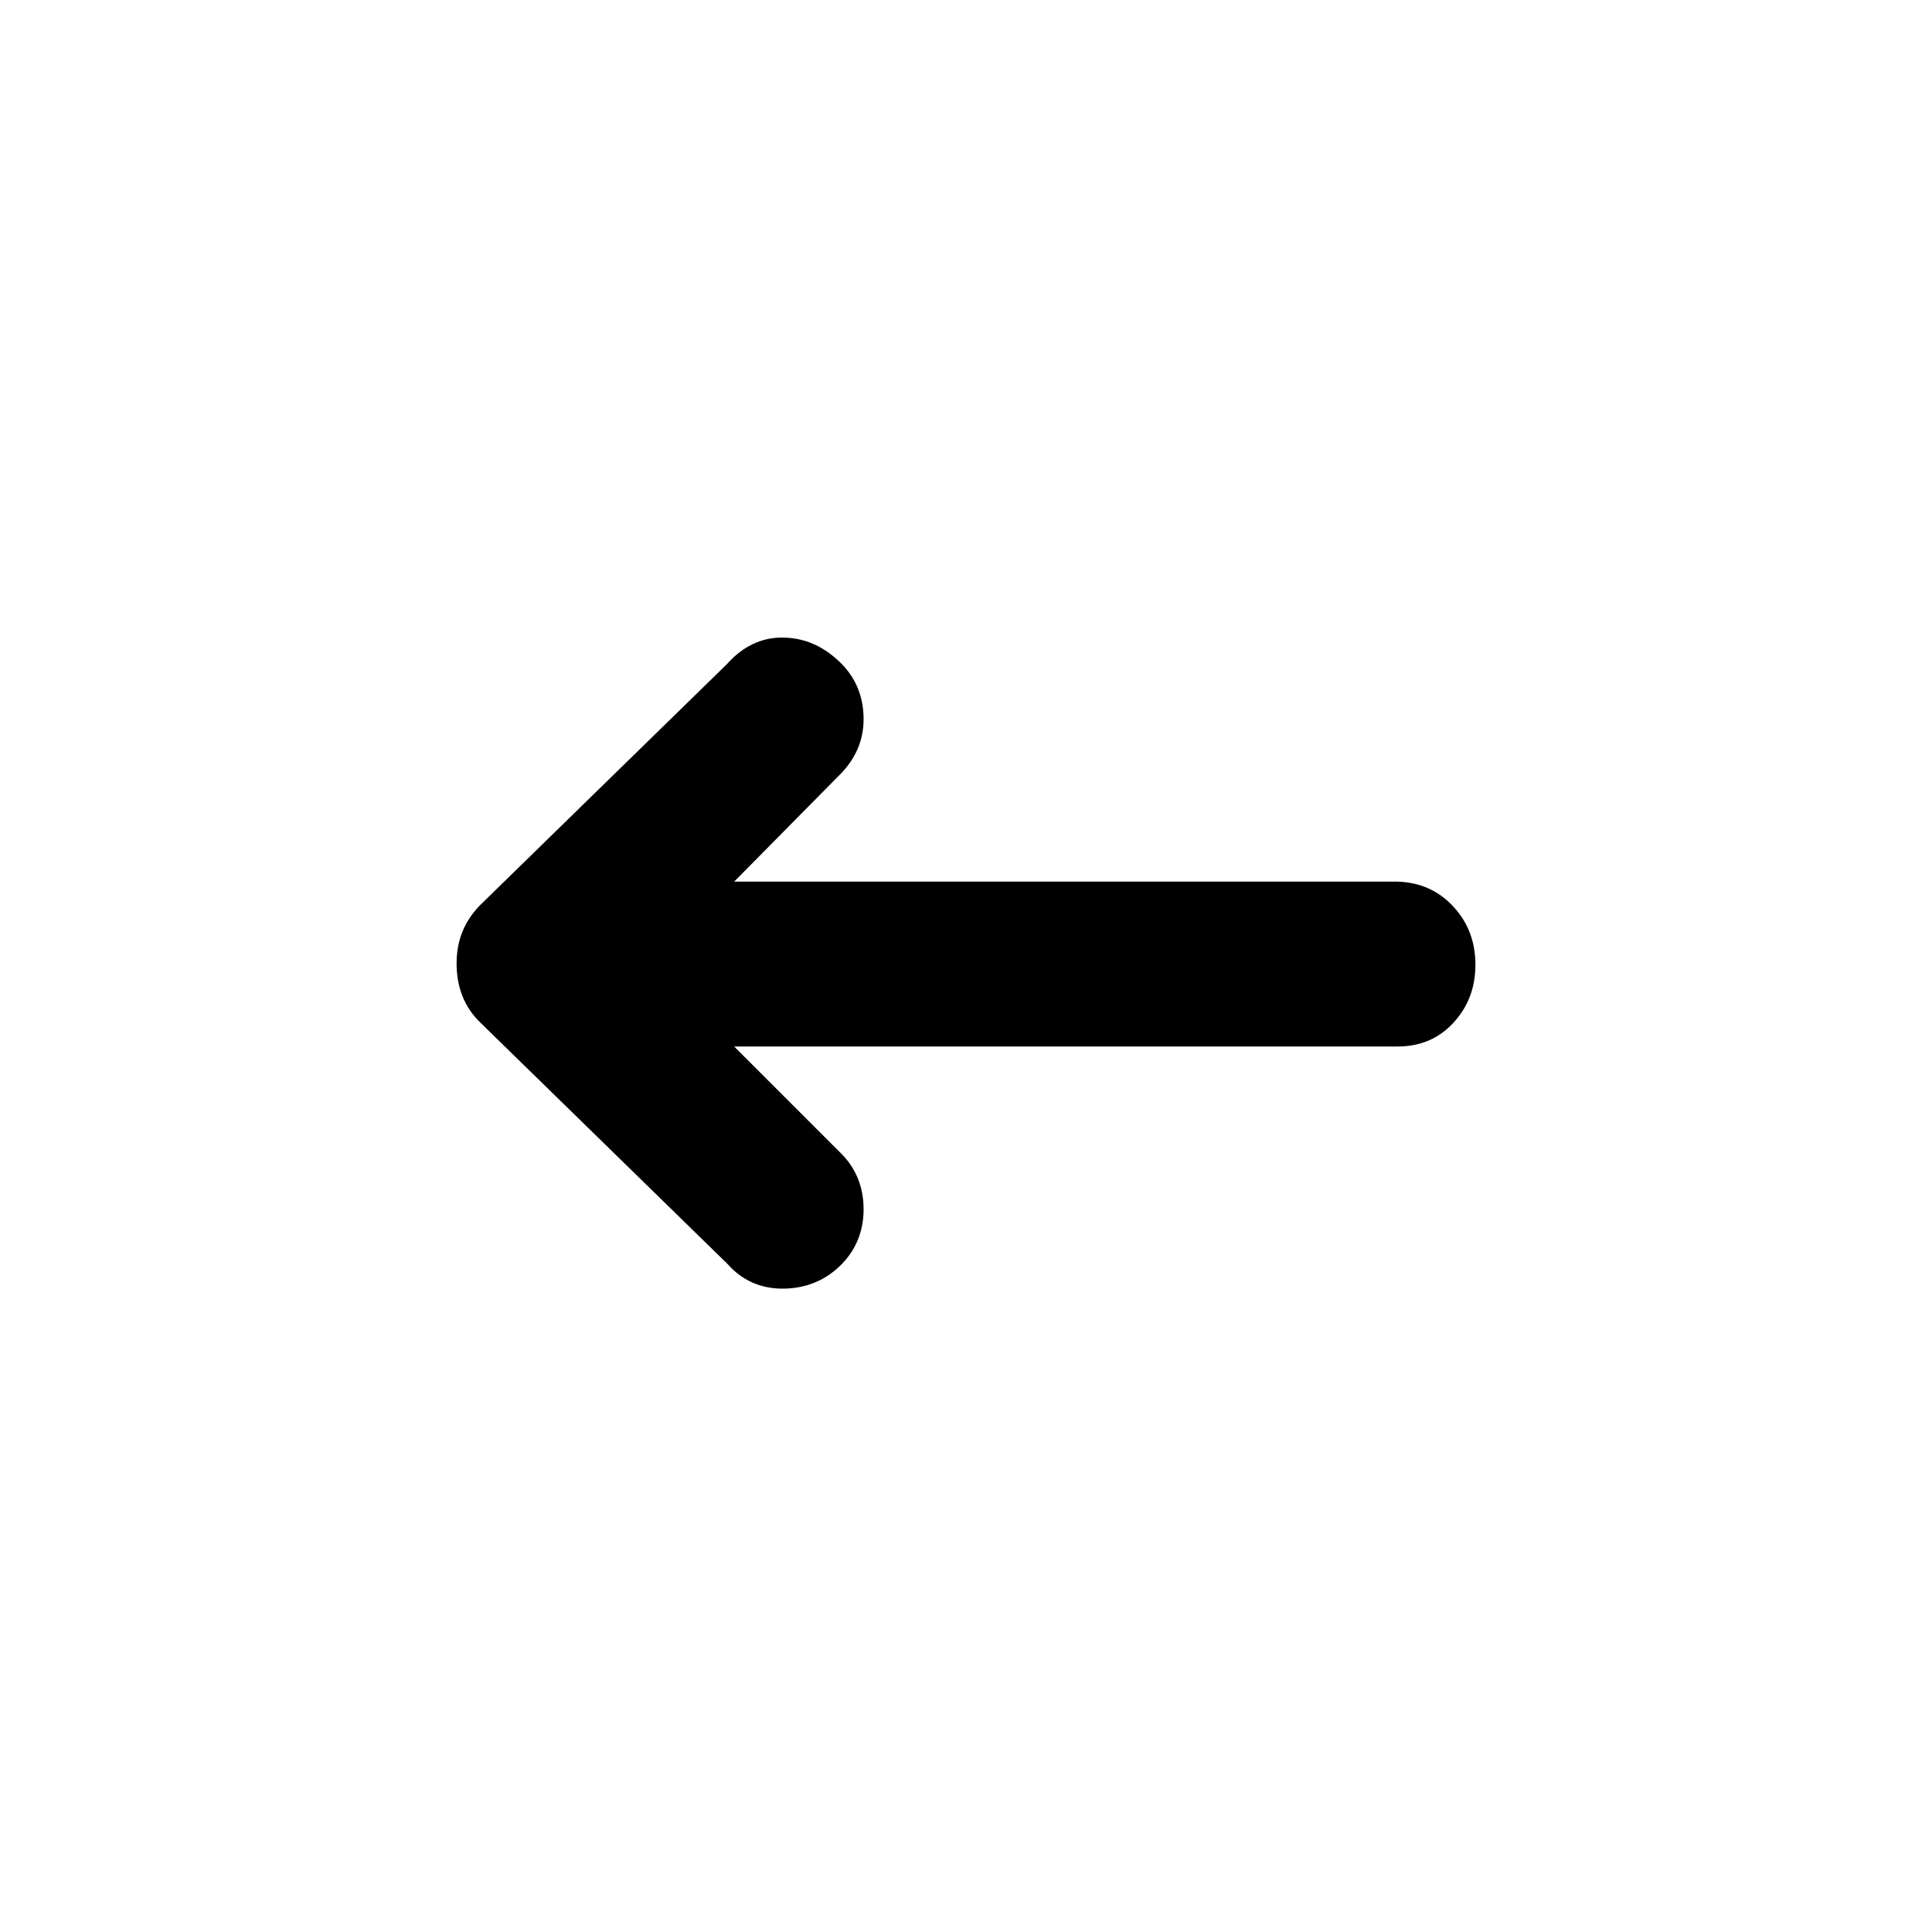
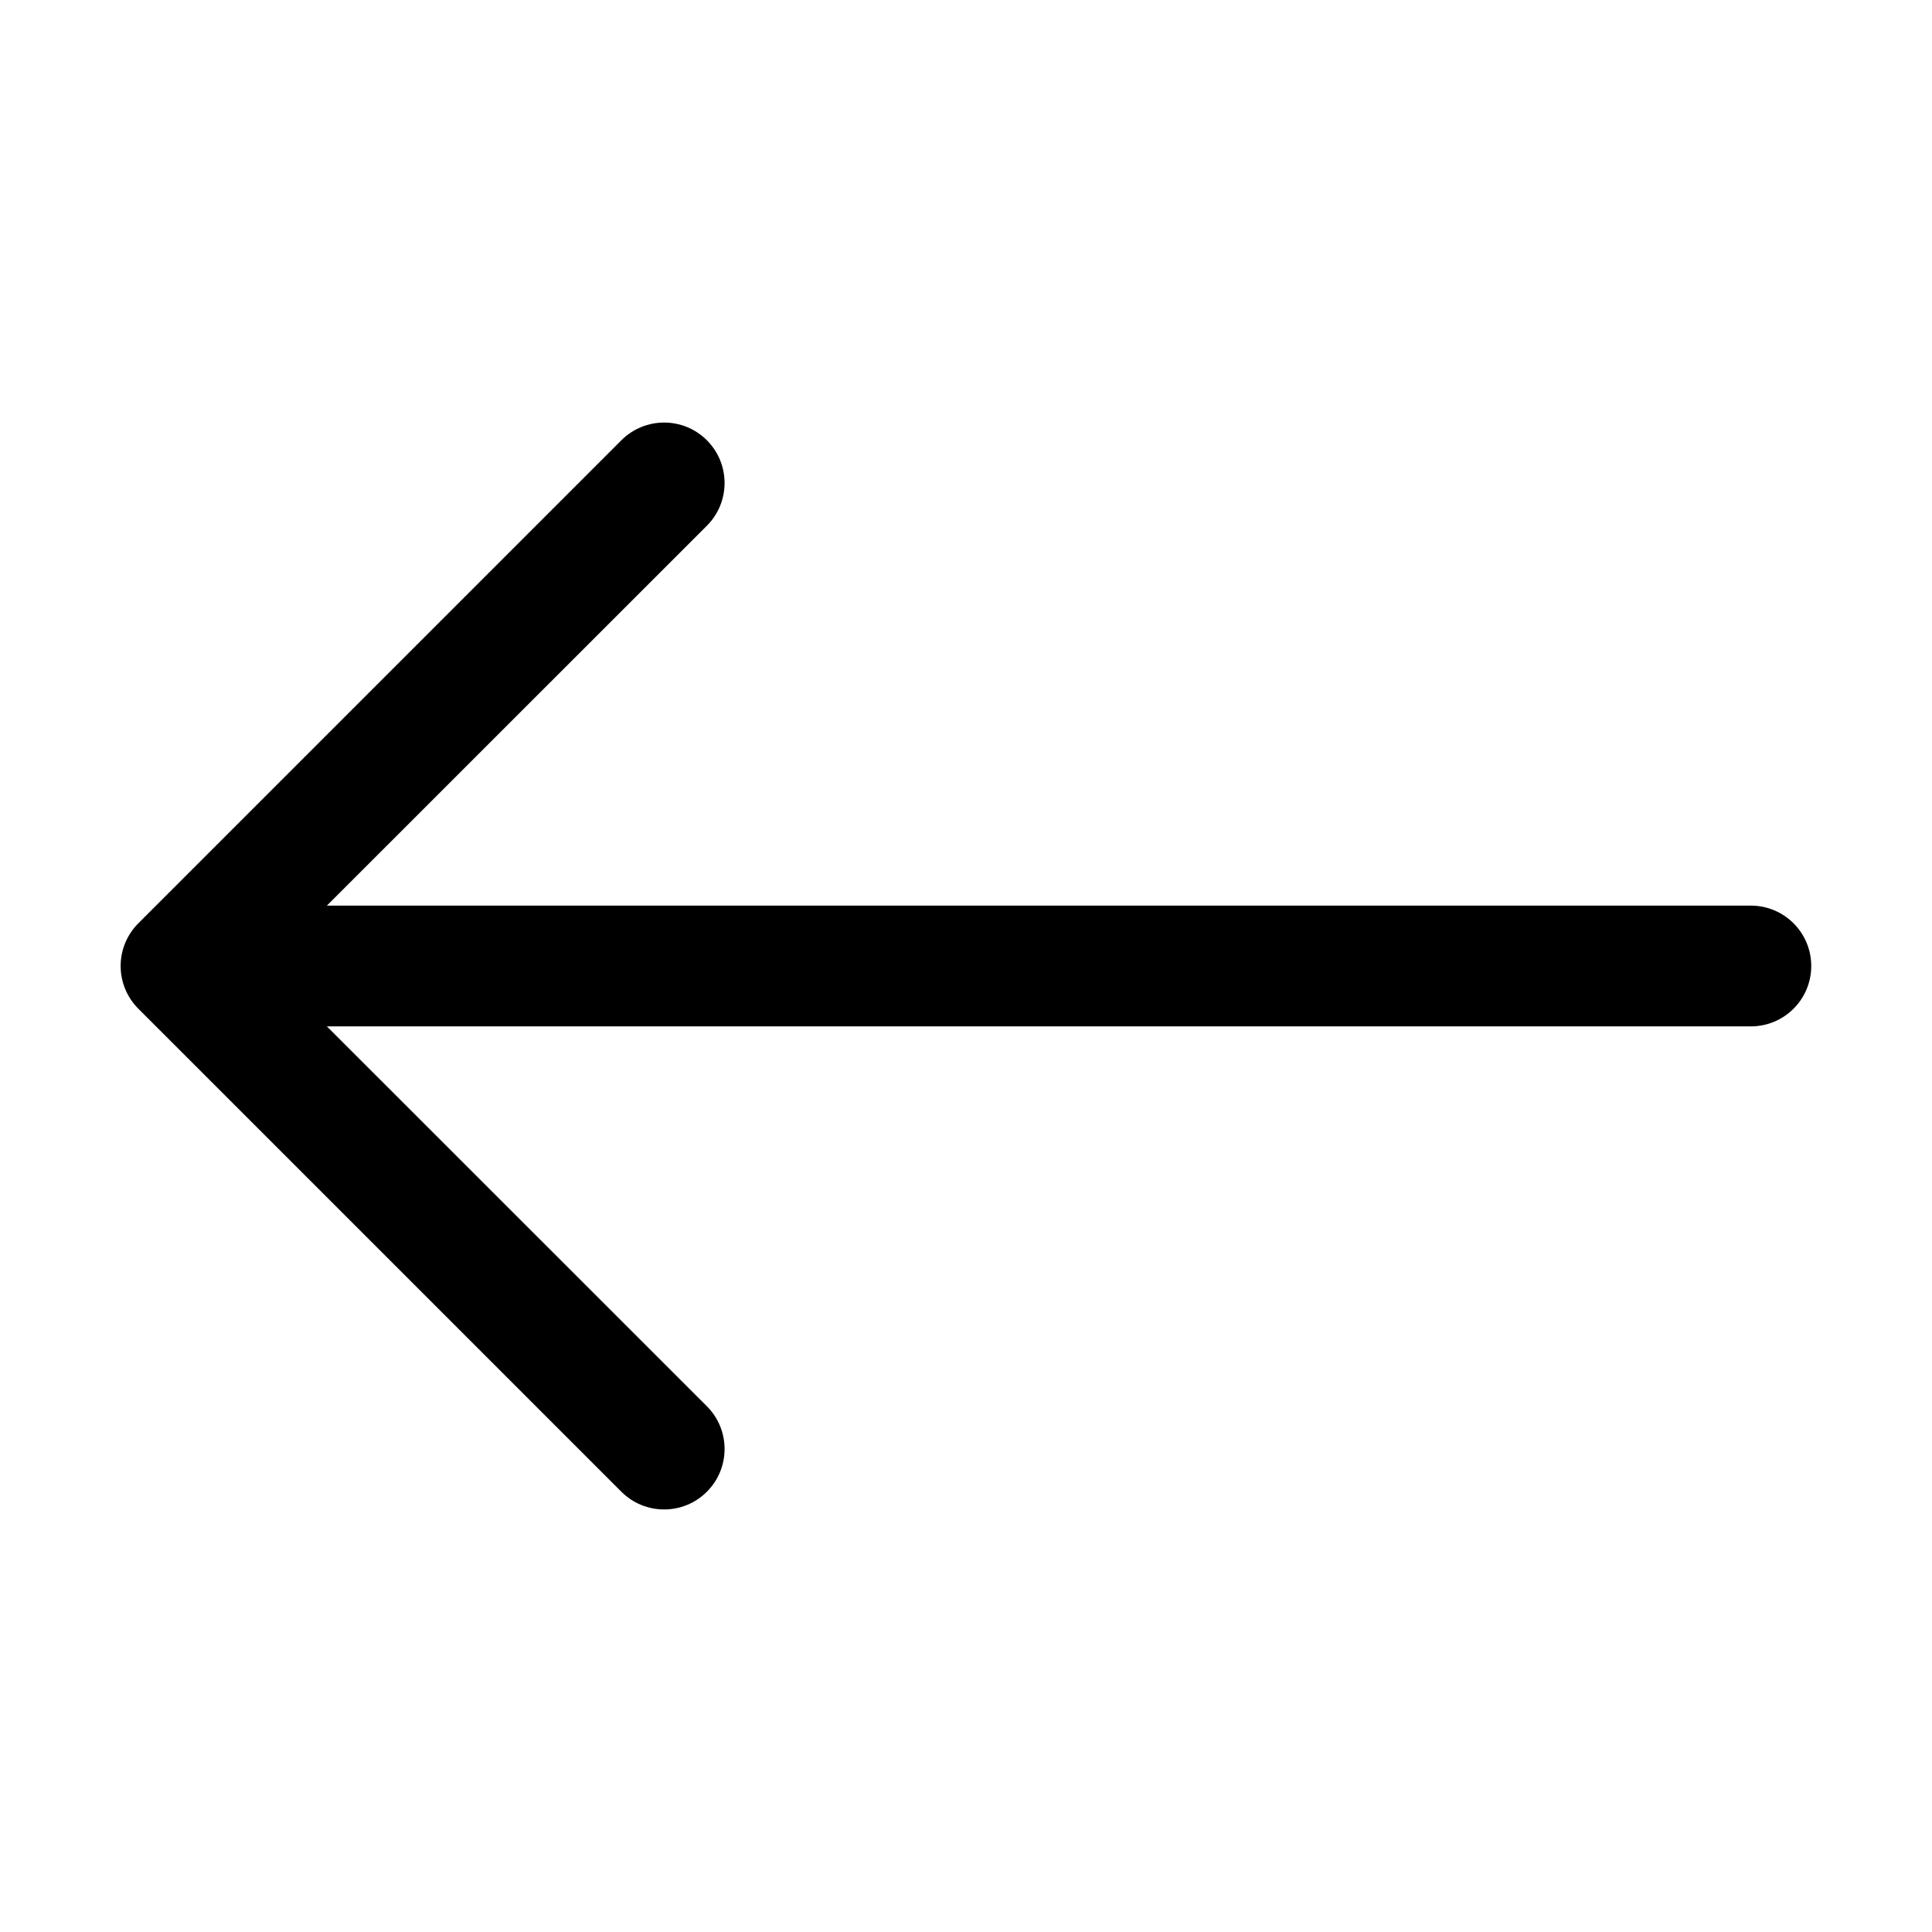
- <svg xmlns="http://www.w3.org/2000/svg" version="1.1" id="Layer_1" x="0px" y="0px" viewBox="0 0 30 30" style="enable-background:new 0 0 30 30;" xml:space="preserve">
-   <path d="M7.09,14.96c0,0.37,0.12,0.68,0.37,0.92l3.84,3.75c0.22,0.25,0.51,0.38,0.85,0.38c0.35,0,0.65-0.12,0.89-0.35  s0.37-0.53,0.37-0.88s-0.12-0.65-0.37-0.89l-1.64-1.64h10.3c0.35,0,0.64-0.12,0.87-0.37s0.34-0.55,0.34-0.9s-0.11-0.65-0.34-0.9  s-0.52-0.38-0.87-0.39H11.4l1.64-1.66c0.24-0.24,0.37-0.53,0.37-0.86c0-0.35-0.12-0.65-0.37-0.89S12.5,9.9,12.14,9.9  c-0.32,0-0.61,0.14-0.85,0.41l-3.84,3.75C7.21,14.31,7.09,14.6,7.09,14.96z" />
+ <svg xmlns="http://www.w3.org/2000/svg" width="16" height="16" class="bi bi-arrow-left" viewBox="0 0 16 16">
+   <path fill-rule="evenodd" d="M15 8a.5.5 0 0 0-.5-.5H2.707l3.147-3.146a.5.5 0 1 0-.708-.708l-4 4a.5.5 0 0 0 0 .708l4 4a.5.5 0 0 0 .708-.708L2.707 8.5H14.5A.5.5 0 0 0 15 8" />
</svg>
